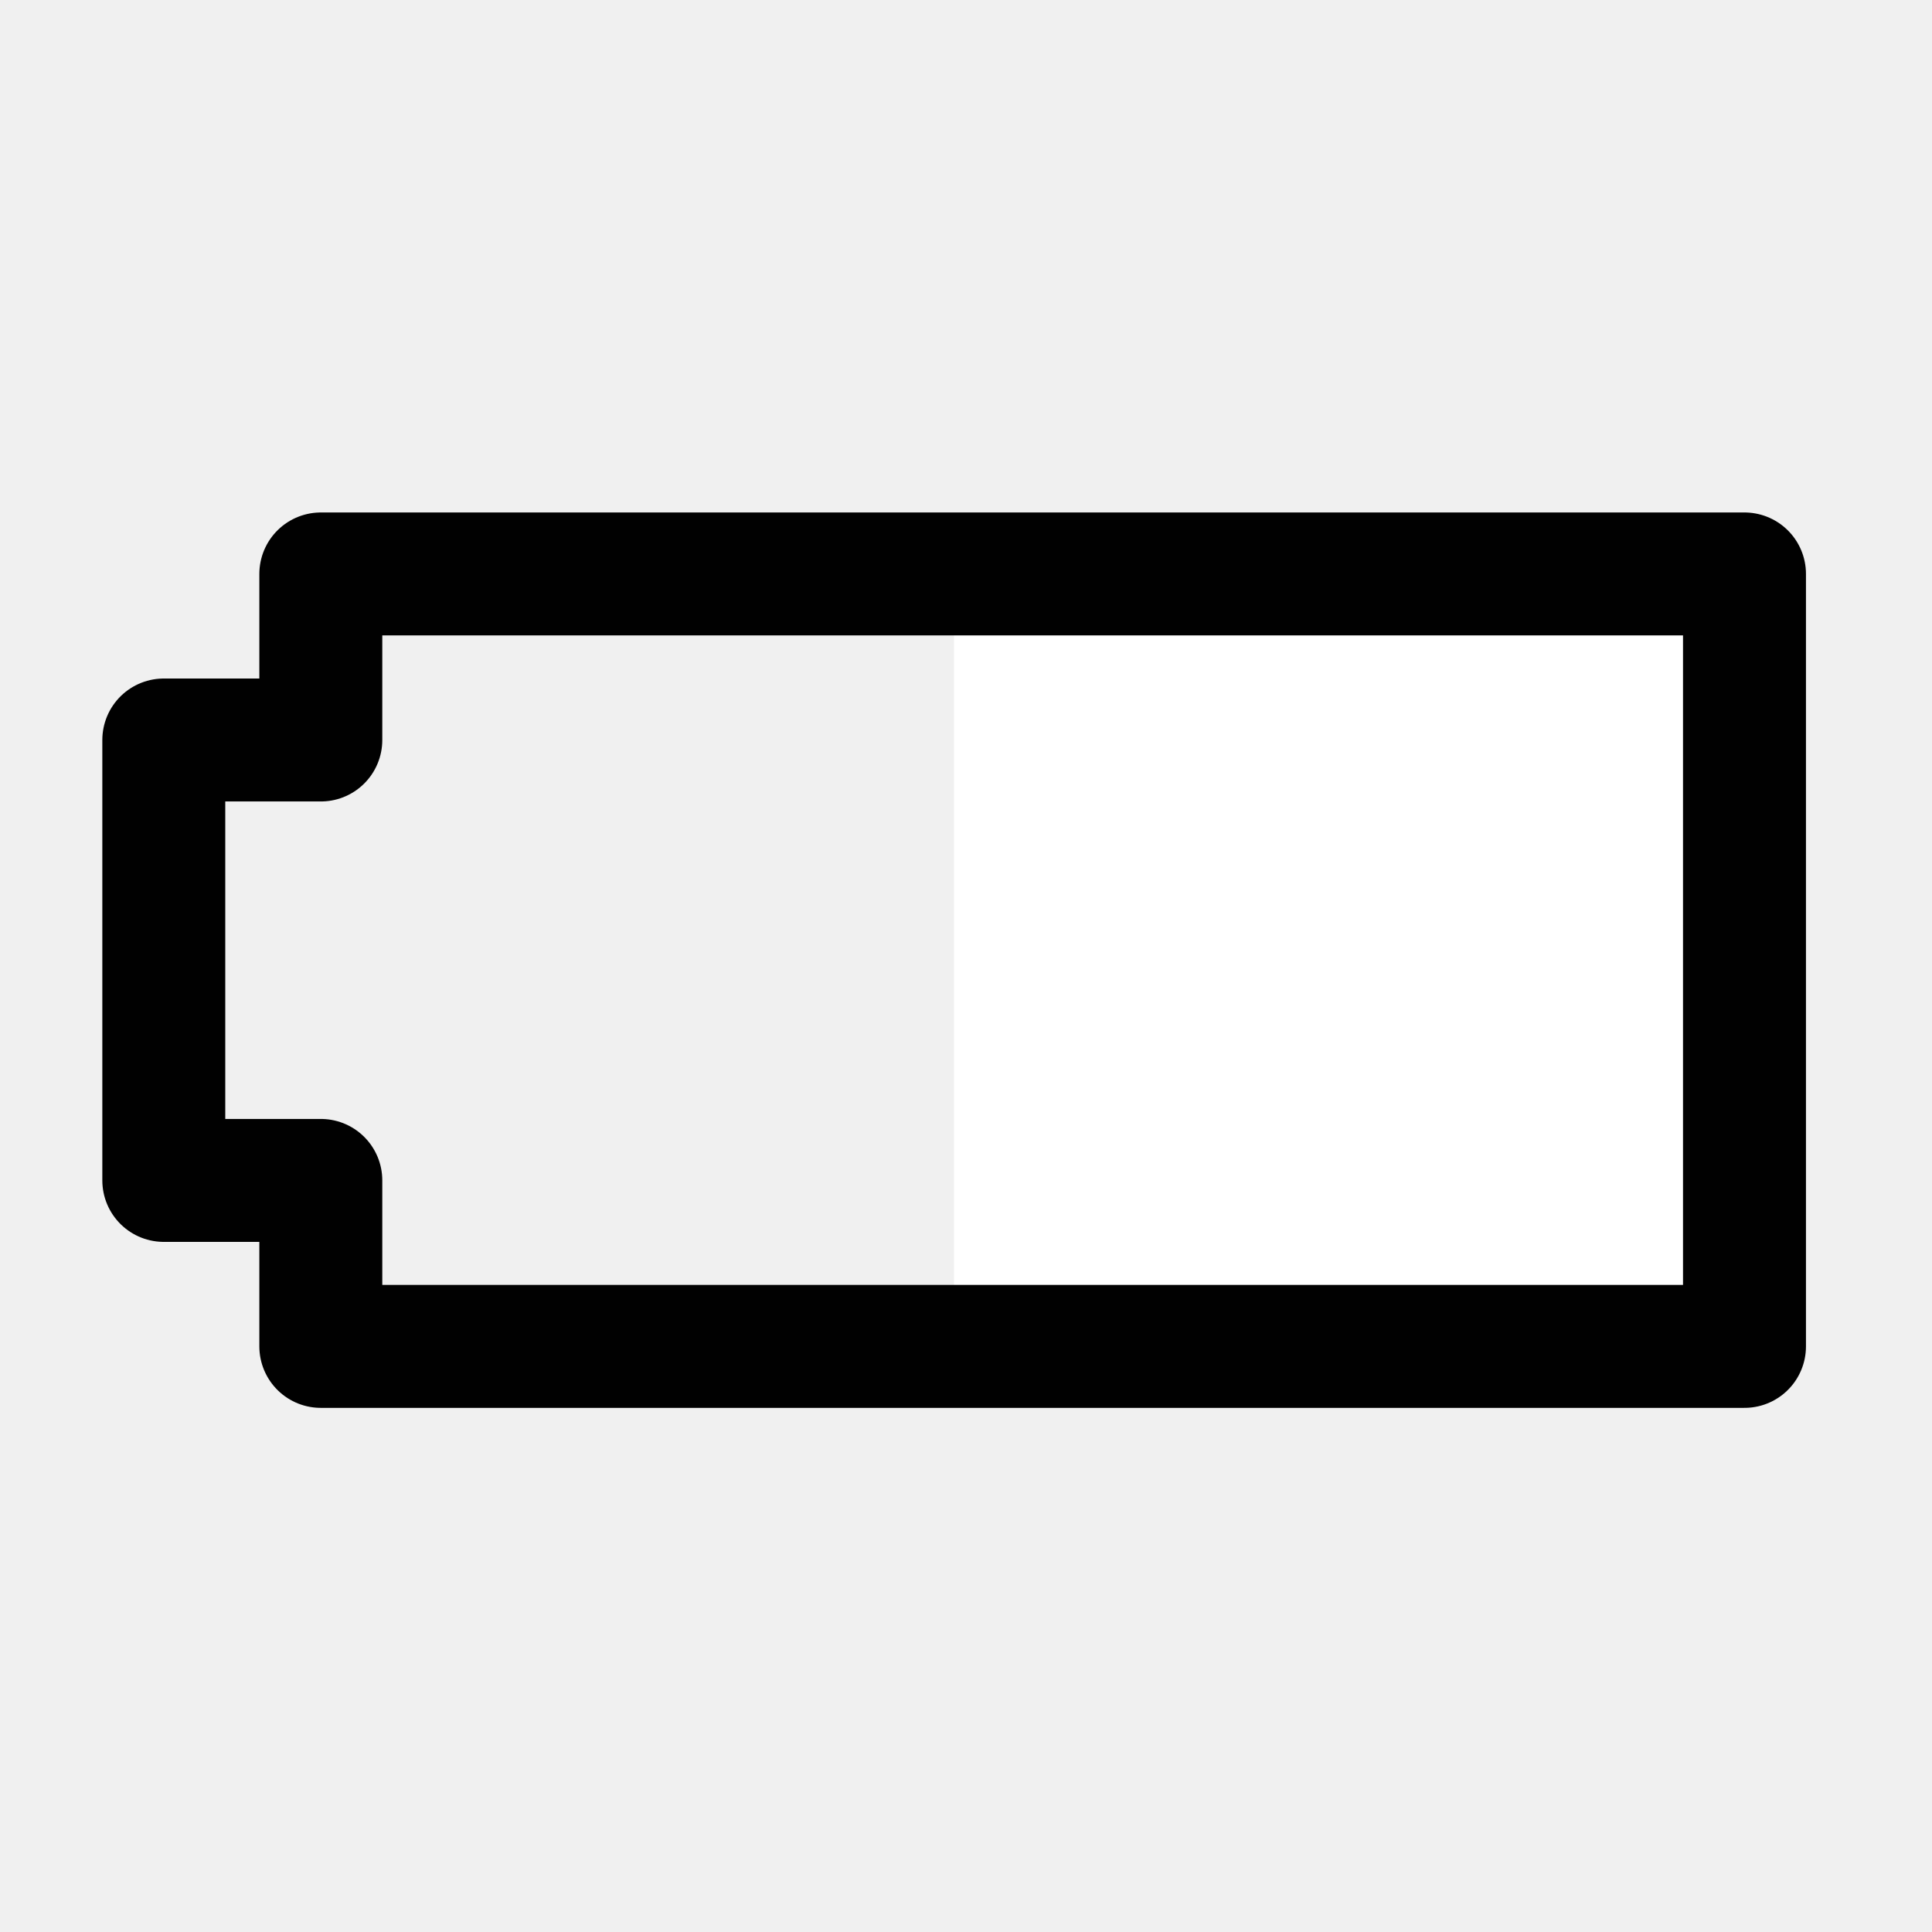
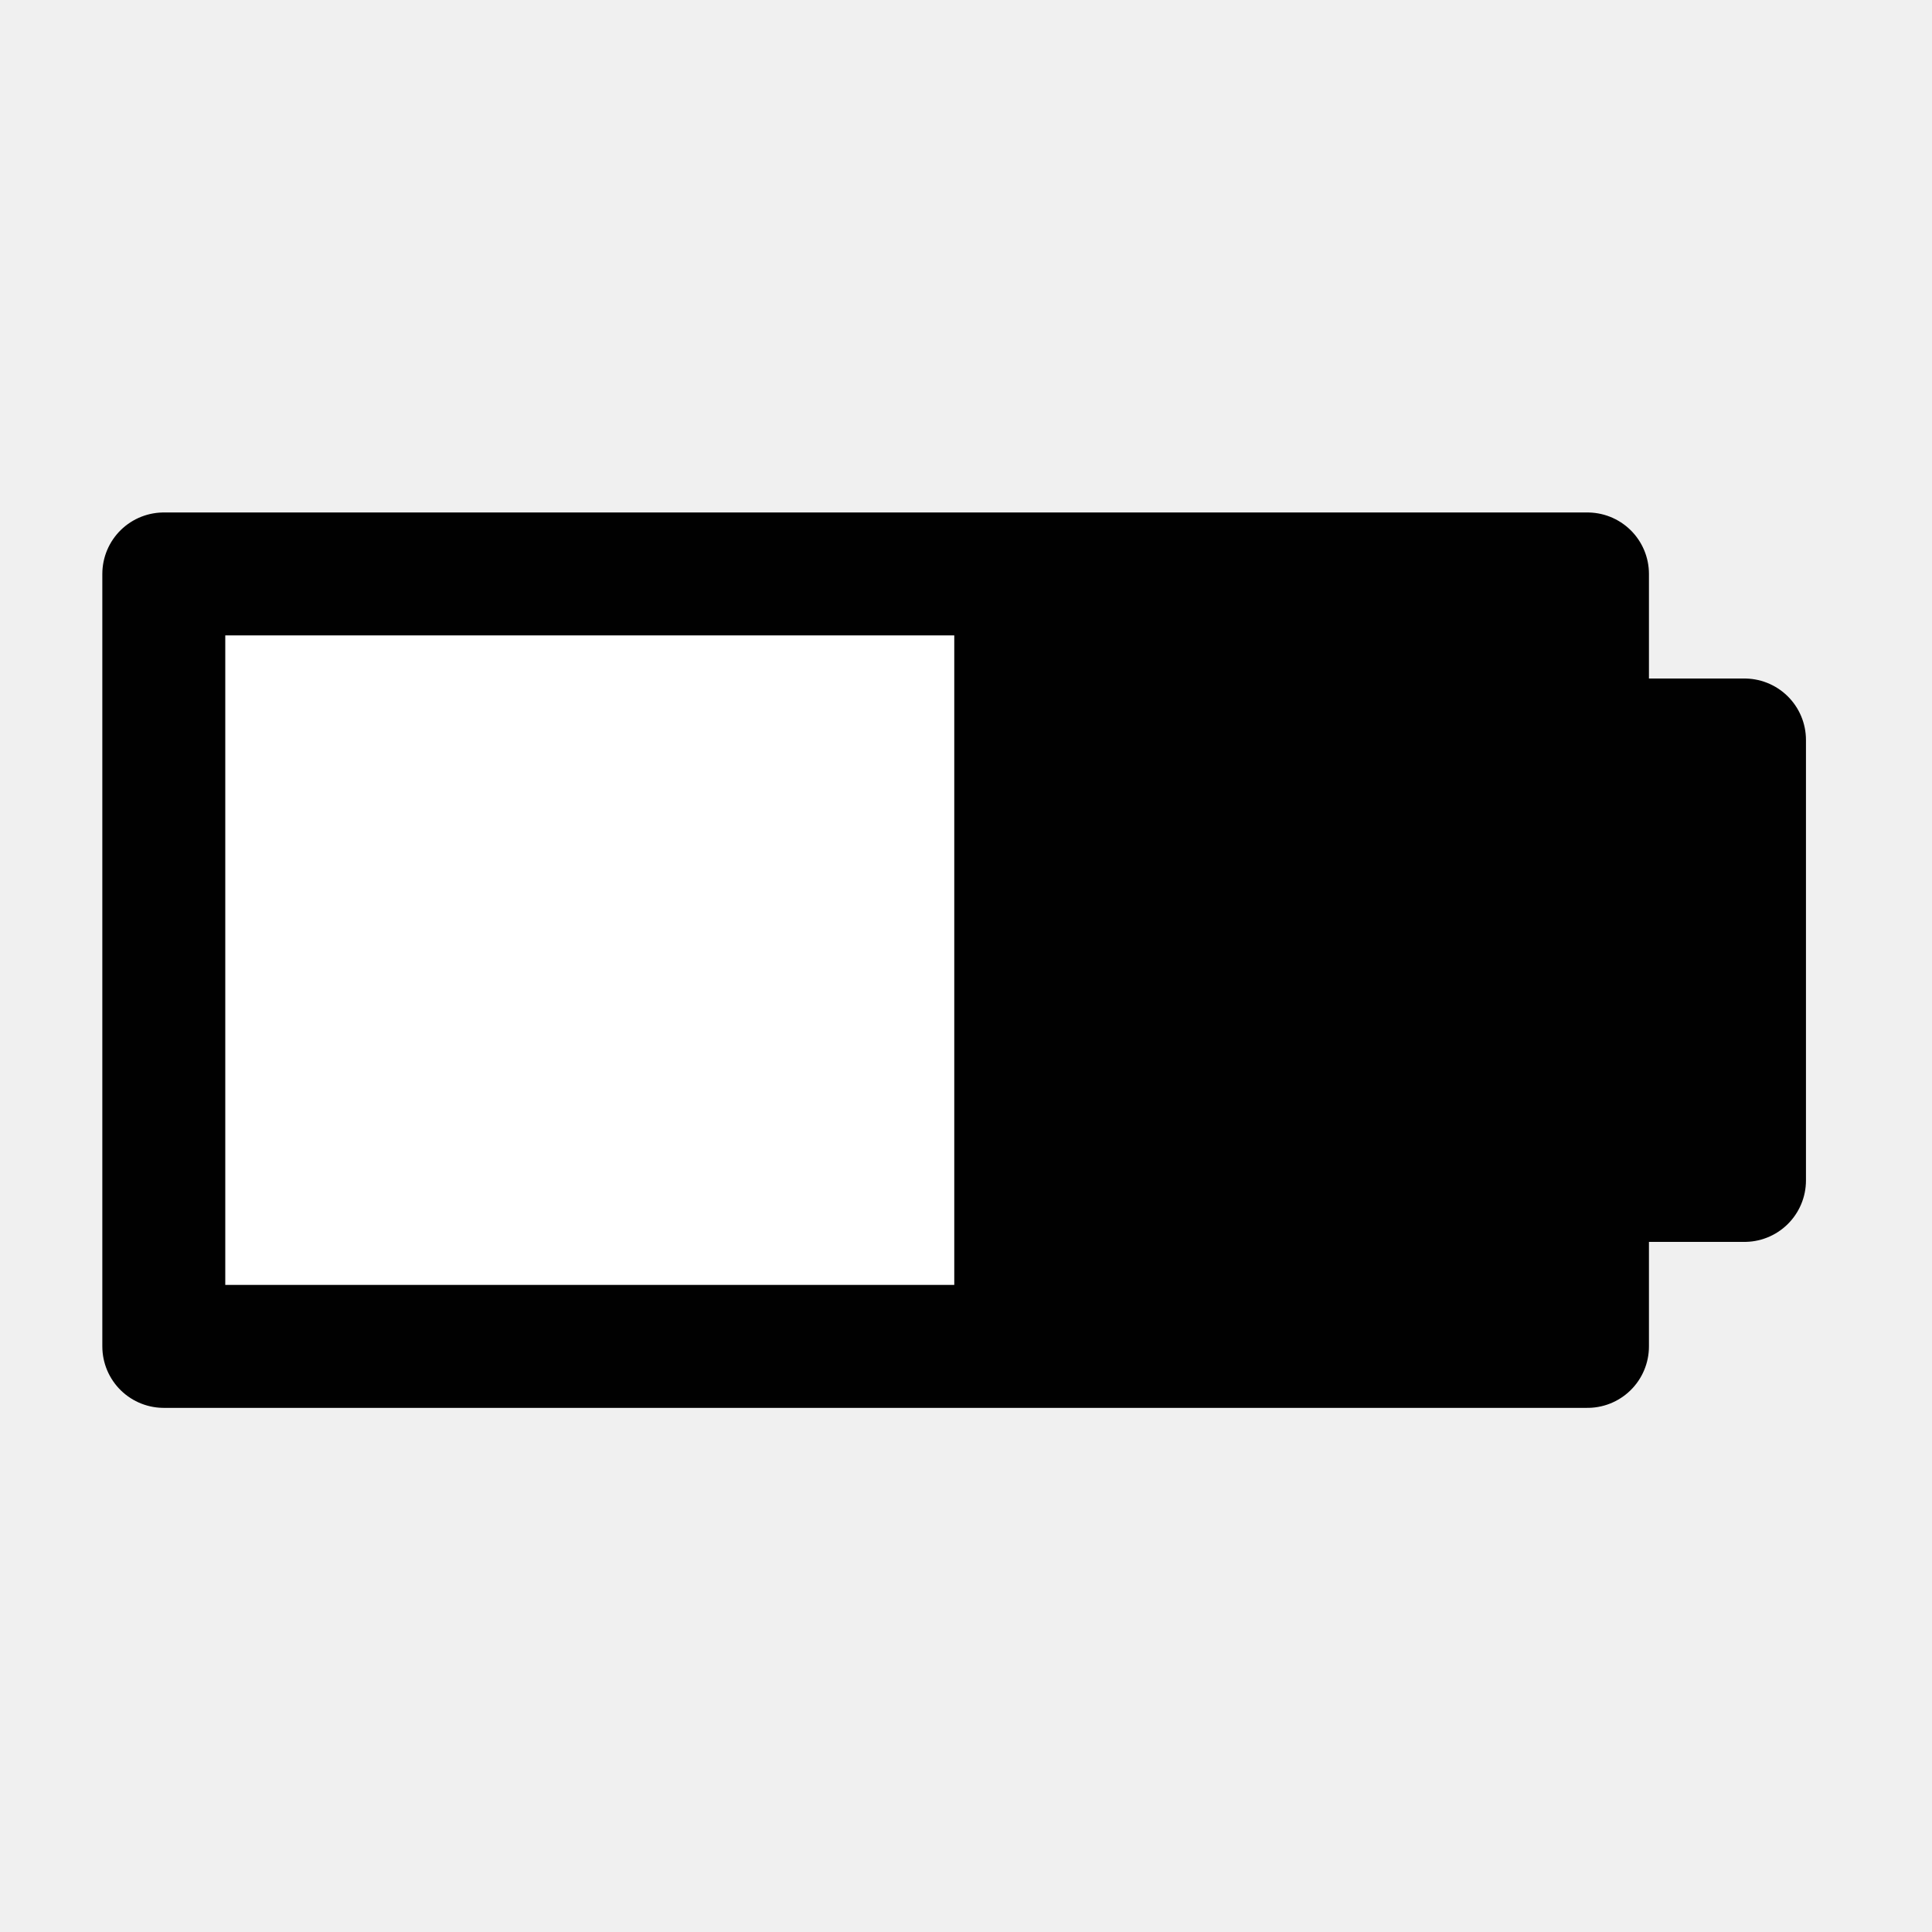
- <svg xmlns="http://www.w3.org/2000/svg" enable-background="new 0 0 55 55" height="55px" id="Layer_1" version="1.1" viewBox="0 0 55 55" width="55px" x="0px" xml:space="preserve" y="0px">
-   <g display="block" id="device-battery-050">
-     <rect display="inline" fill="#FFFFFF" height="22.175" width="22.503" x="27.159" y="16.339" />
-     <polygon display="inline" fill="none" points="   49.662,16.339 9.133,16.339 9.133,21.066 4.663,21.066 4.663,33.604 9.133,33.604 9.133,38.329 49.662,38.329  " stroke="#010101" stroke-linecap="round" stroke-linejoin="round" stroke-width="3.5" />
+ <svg xmlns="http://www.w3.org/2000/svg" enable-background="new 0 0 55 55" height="55px" version="1.1" viewBox="0 0 55 55" width="55px" x="0px" xml:space="preserve" y="0px">
+   <g display="block" id="device-battery-050_1_">
+     <polygon display="inline" fill="#010101" points="4.663,38.329 45.192,38.329 45.192,33.604 49.662,33.604 49.662,21.066    45.192,21.066 45.192,16.339 4.663,16.339  " />
+     <rect display="inline" fill="#FFFFFF" height="22.175" width="22.503" x="4.663" y="16.339" />
+     <polygon display="inline" fill="none" points="   4.663,38.329 45.192,38.329 45.192,33.604 49.662,33.604 49.662,21.066 45.192,21.066 45.192,16.339 4.663,16.339  " stroke="#010101" stroke-linecap="round" stroke-linejoin="round" stroke-width="3.5" />
  </g>
</svg>
